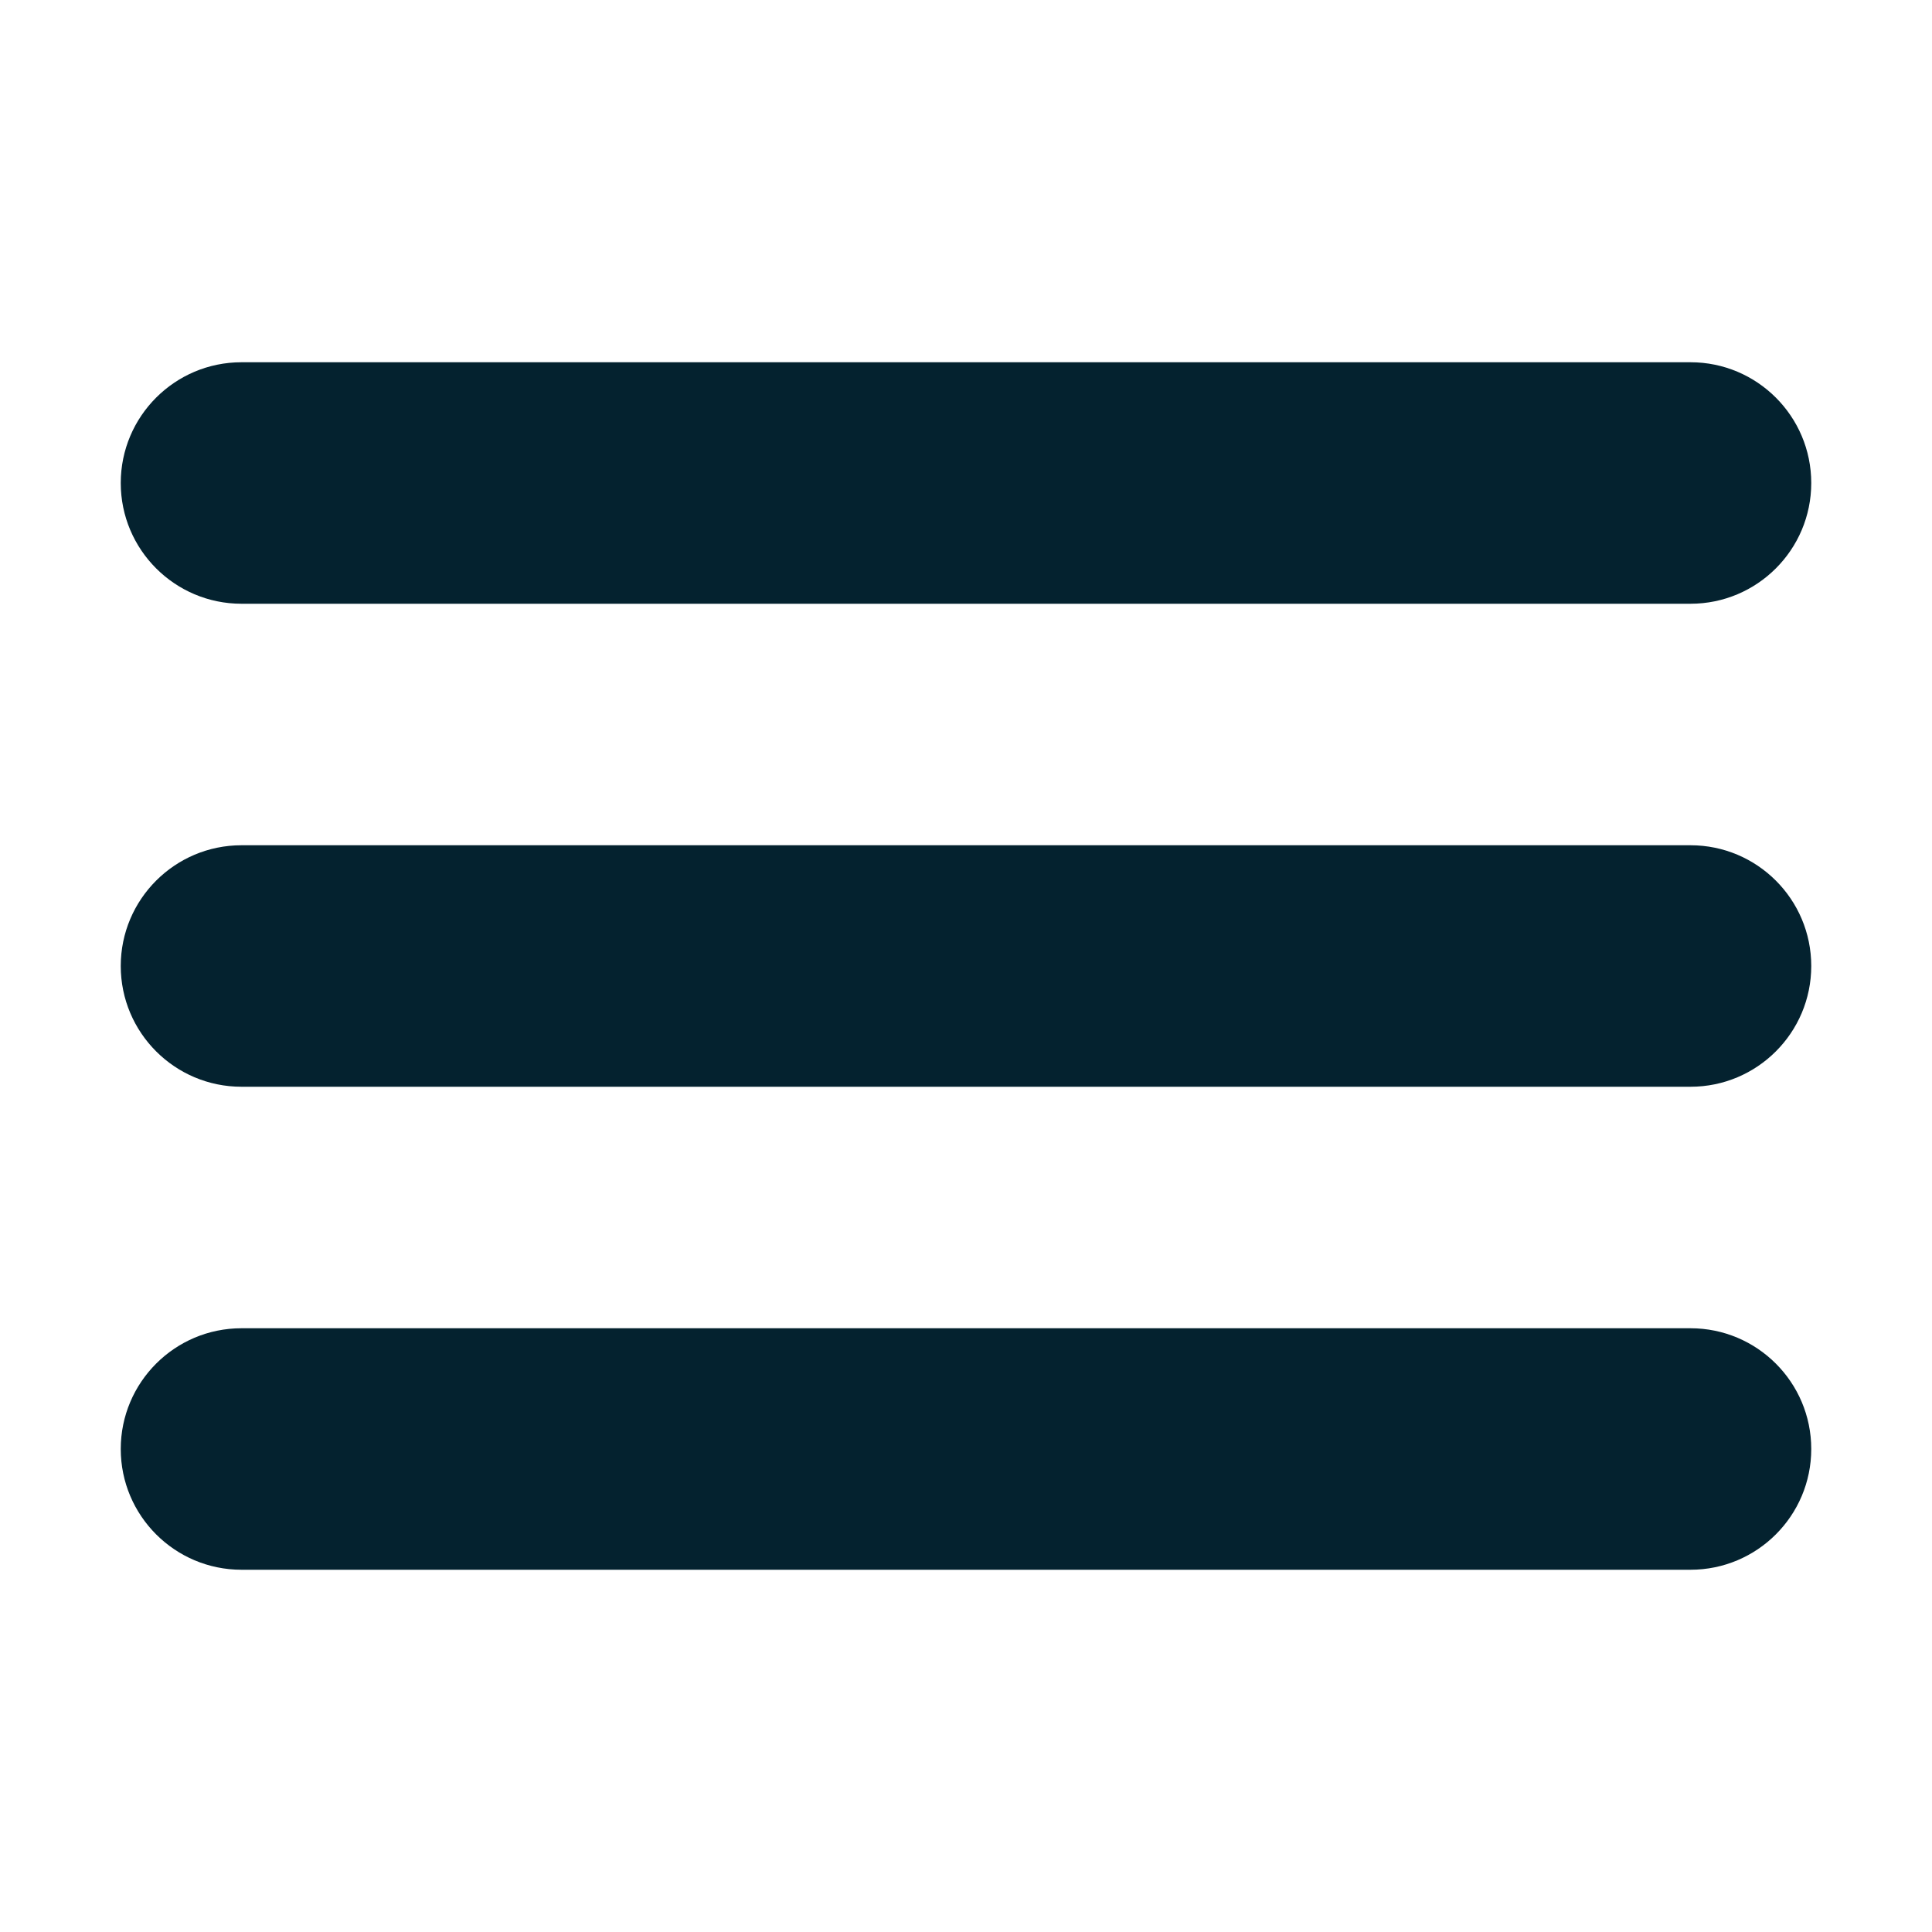
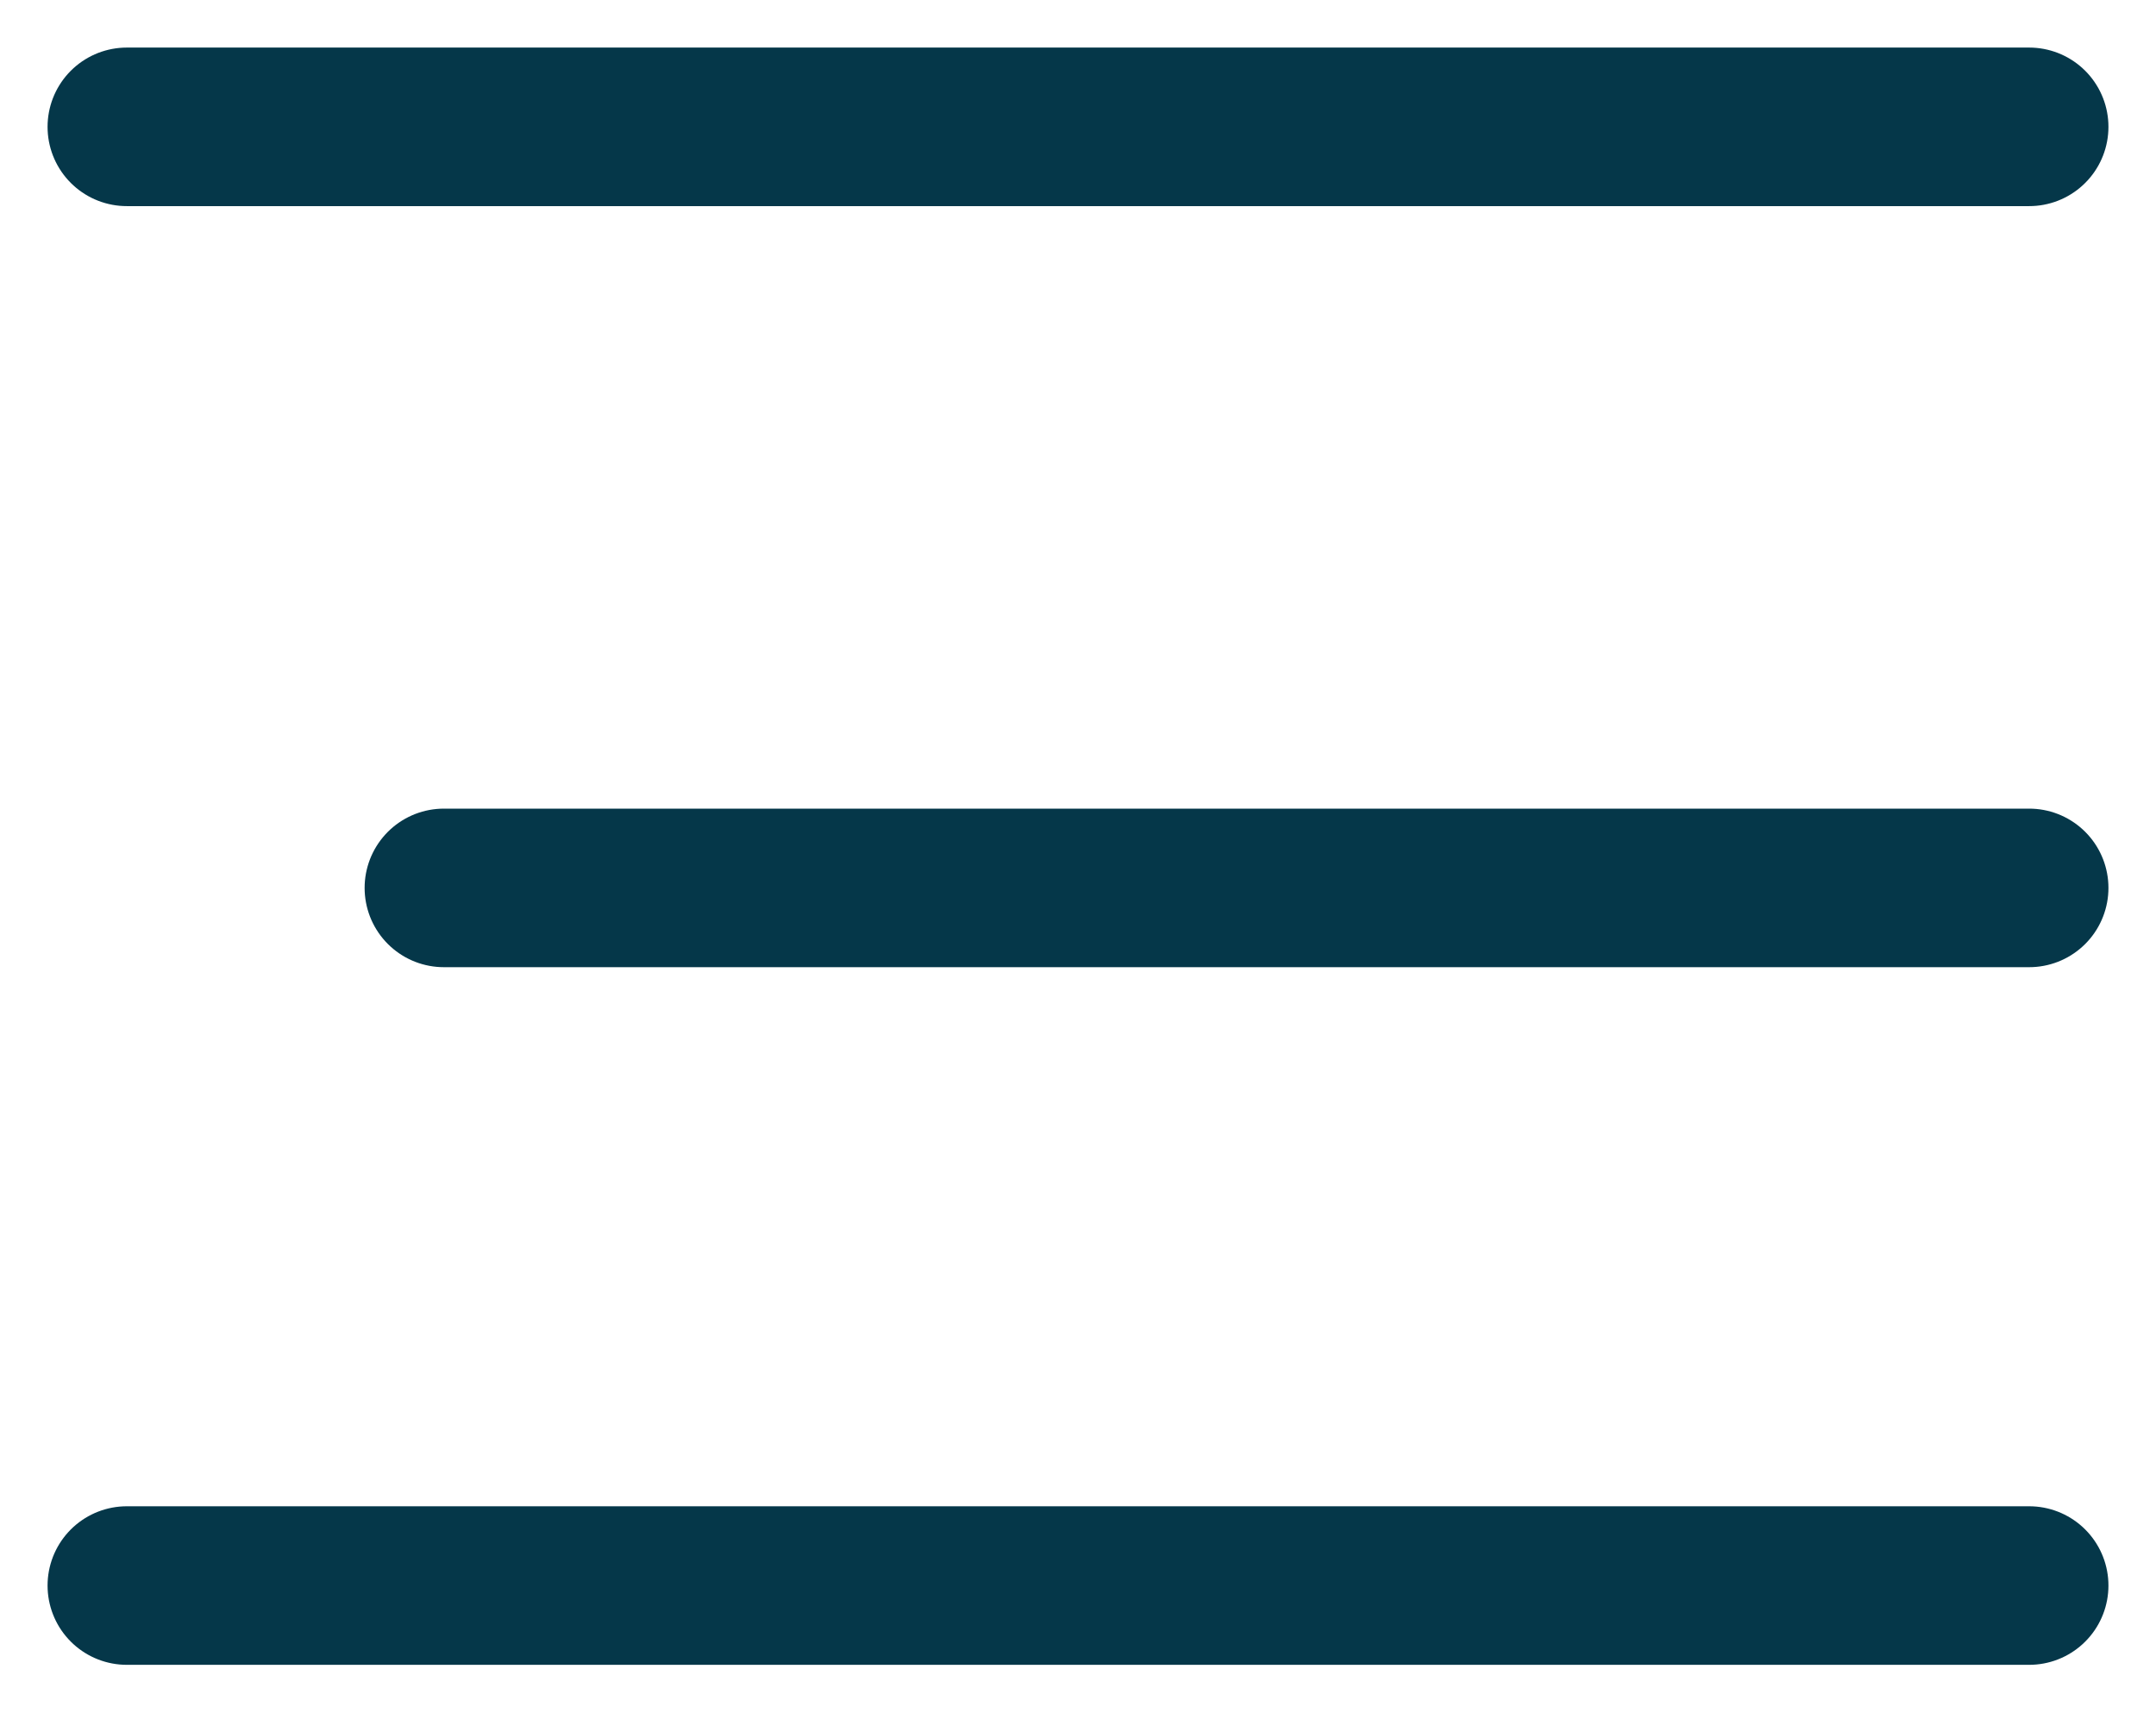
- <svg xmlns="http://www.w3.org/2000/svg" height="32px" id="Layer_1" style="enable-background:new 0 0 32 32;" version="1.1" viewBox="0 0 32 32" width="32px" xml:space="preserve">
-   <path d="M4,10h24c1.104,0,2-0.896,2-2s-0.896-2-2-2H4C2.896,6,2,6.896,2,8S2.896,10,4,10z M28,14H4c-1.104,0-2,0.896-2,2  s0.896,2,2,2h24c1.104,0,2-0.896,2-2S29.104,14,28,14z M28,22H4c-1.104,0-2,0.896-2,2s0.896,2,2,2h24c1.104,0,2-0.896,2-2  S29.104,22,28,22z" fill="#04222F" />
+ <svg xmlns="http://www.w3.org/2000/svg" width="34" height="27" viewBox="0 0 34 27" fill="none">
+   <path d="M2 2H32" stroke="#053749" stroke-width="2.5" stroke-miterlimit="10" stroke-linecap="round" />
+   <path d="M2 25H32" stroke="#053749" stroke-width="2.5" stroke-miterlimit="10" stroke-linecap="round" />
+   <path d="M7 14H32" stroke="#053749" stroke-width="2.5" stroke-miterlimit="10" stroke-linecap="round" />
</svg>
